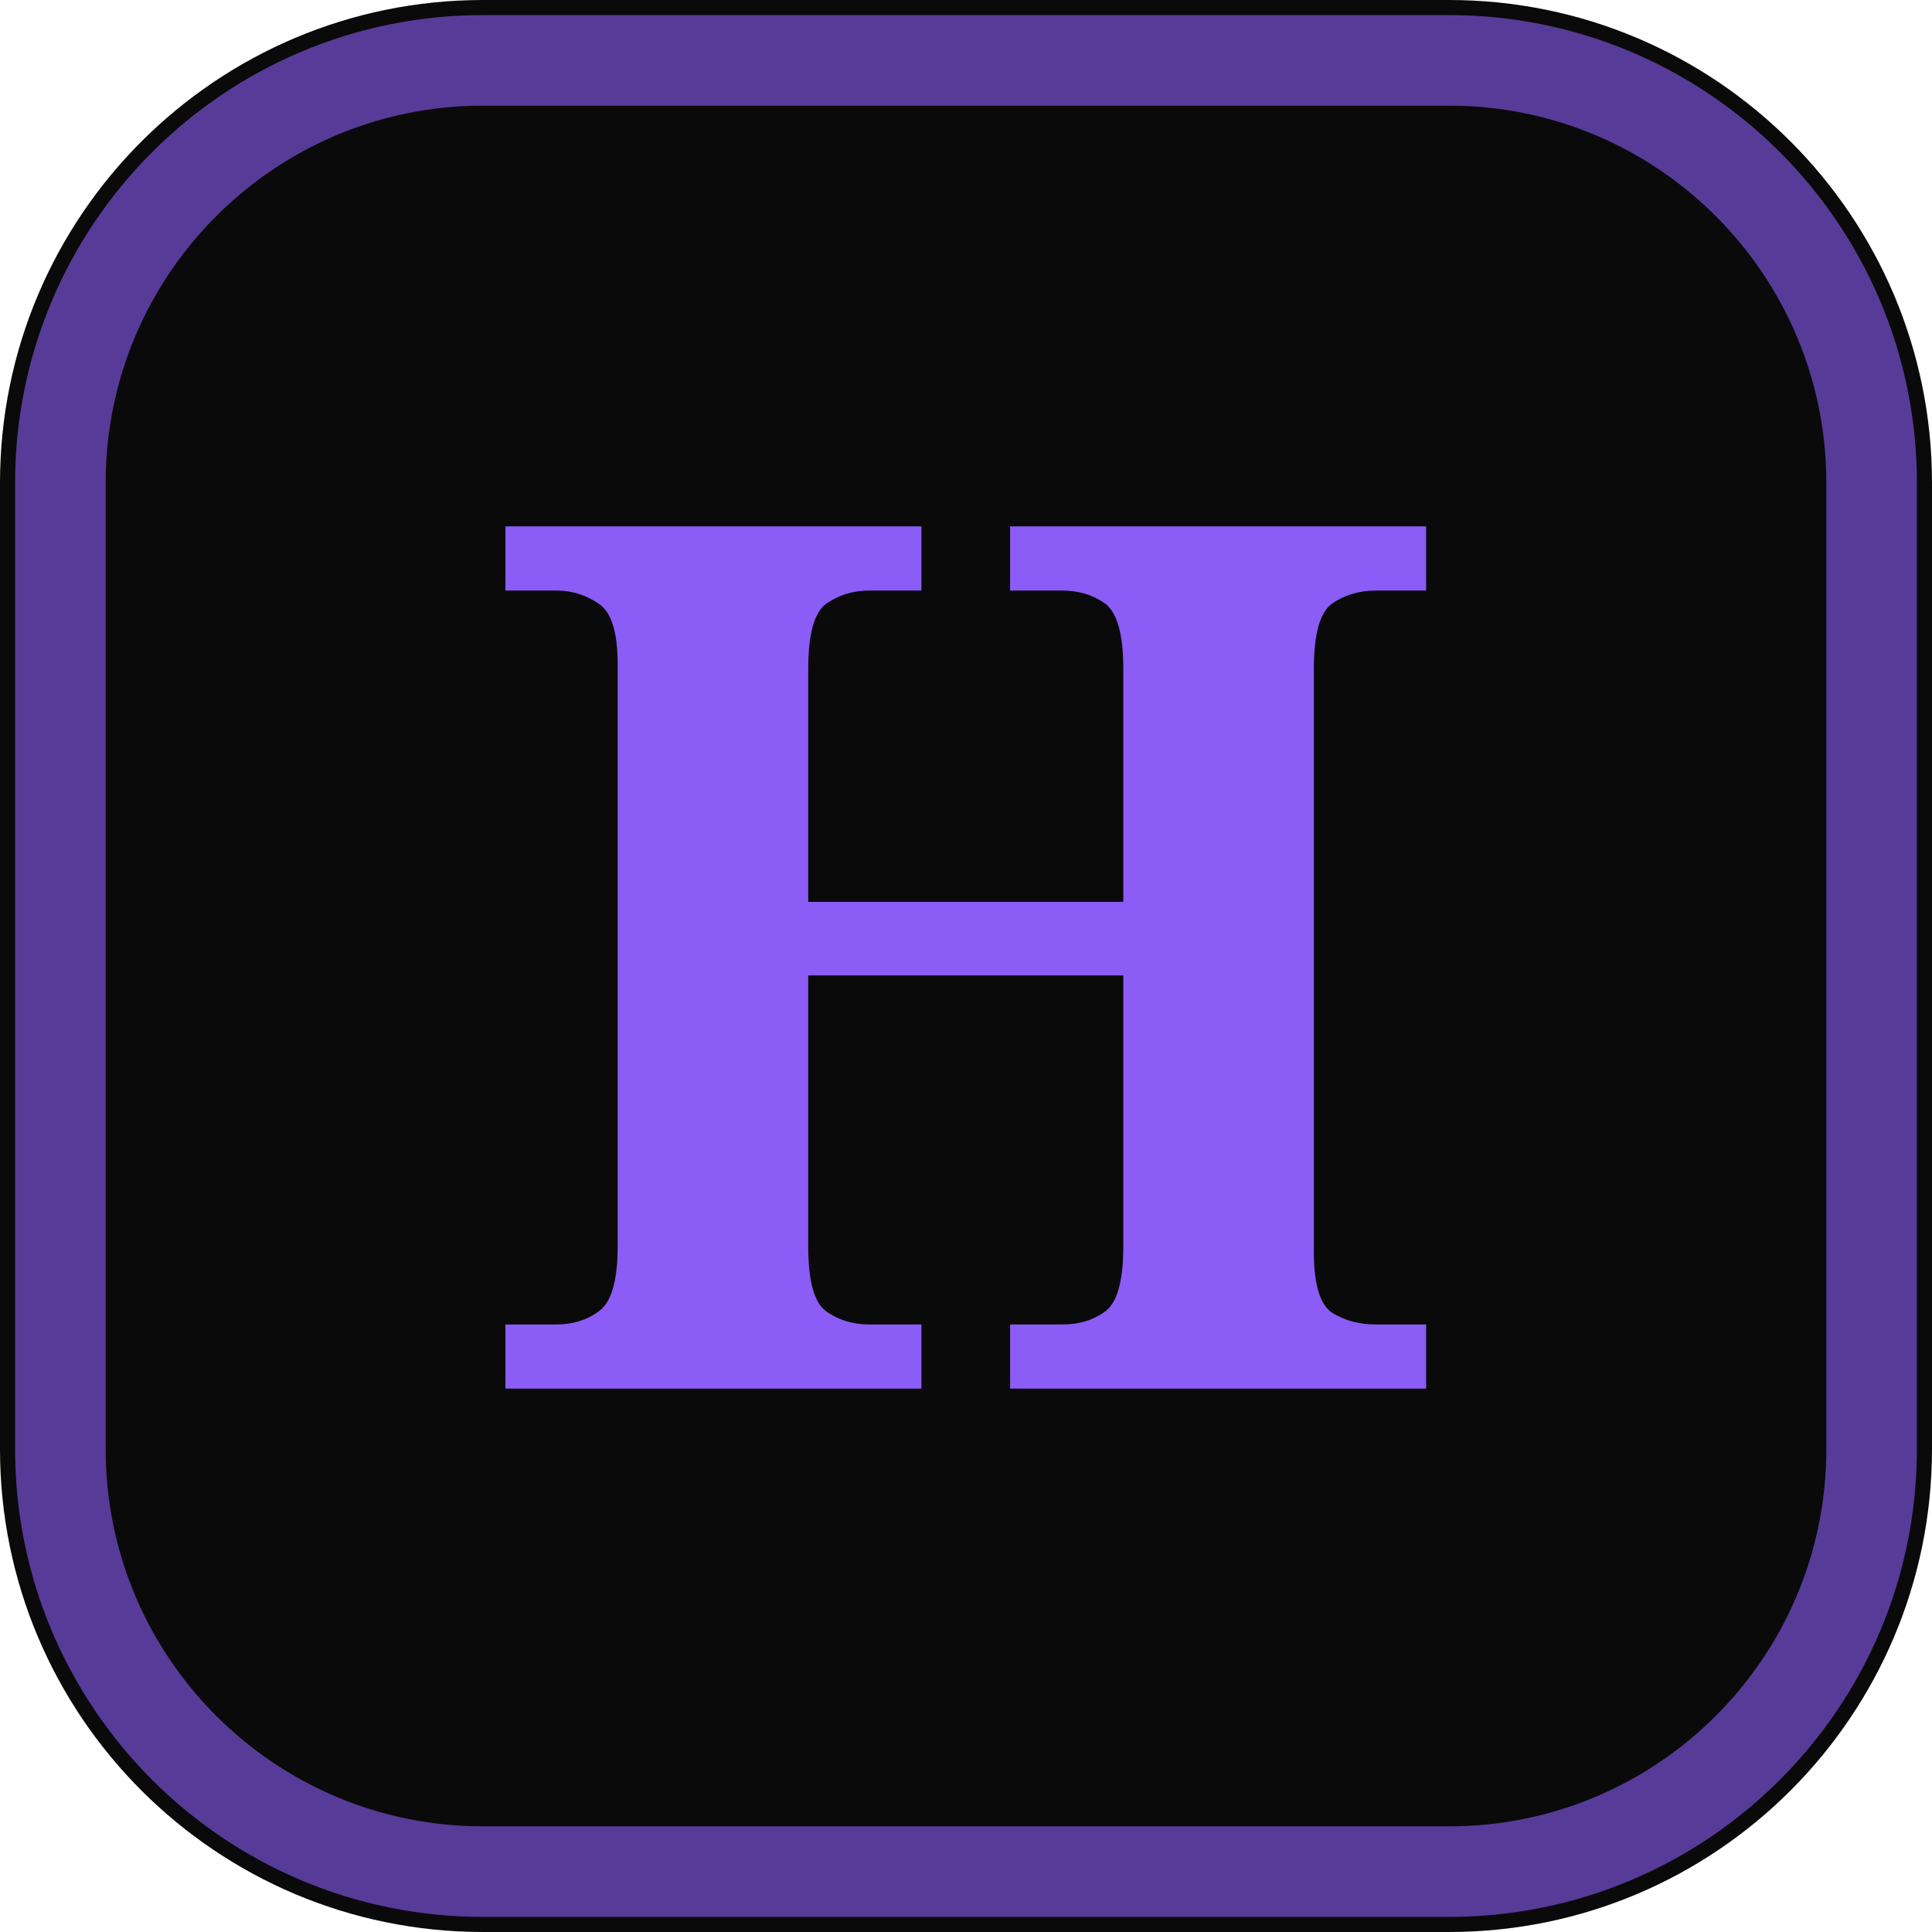
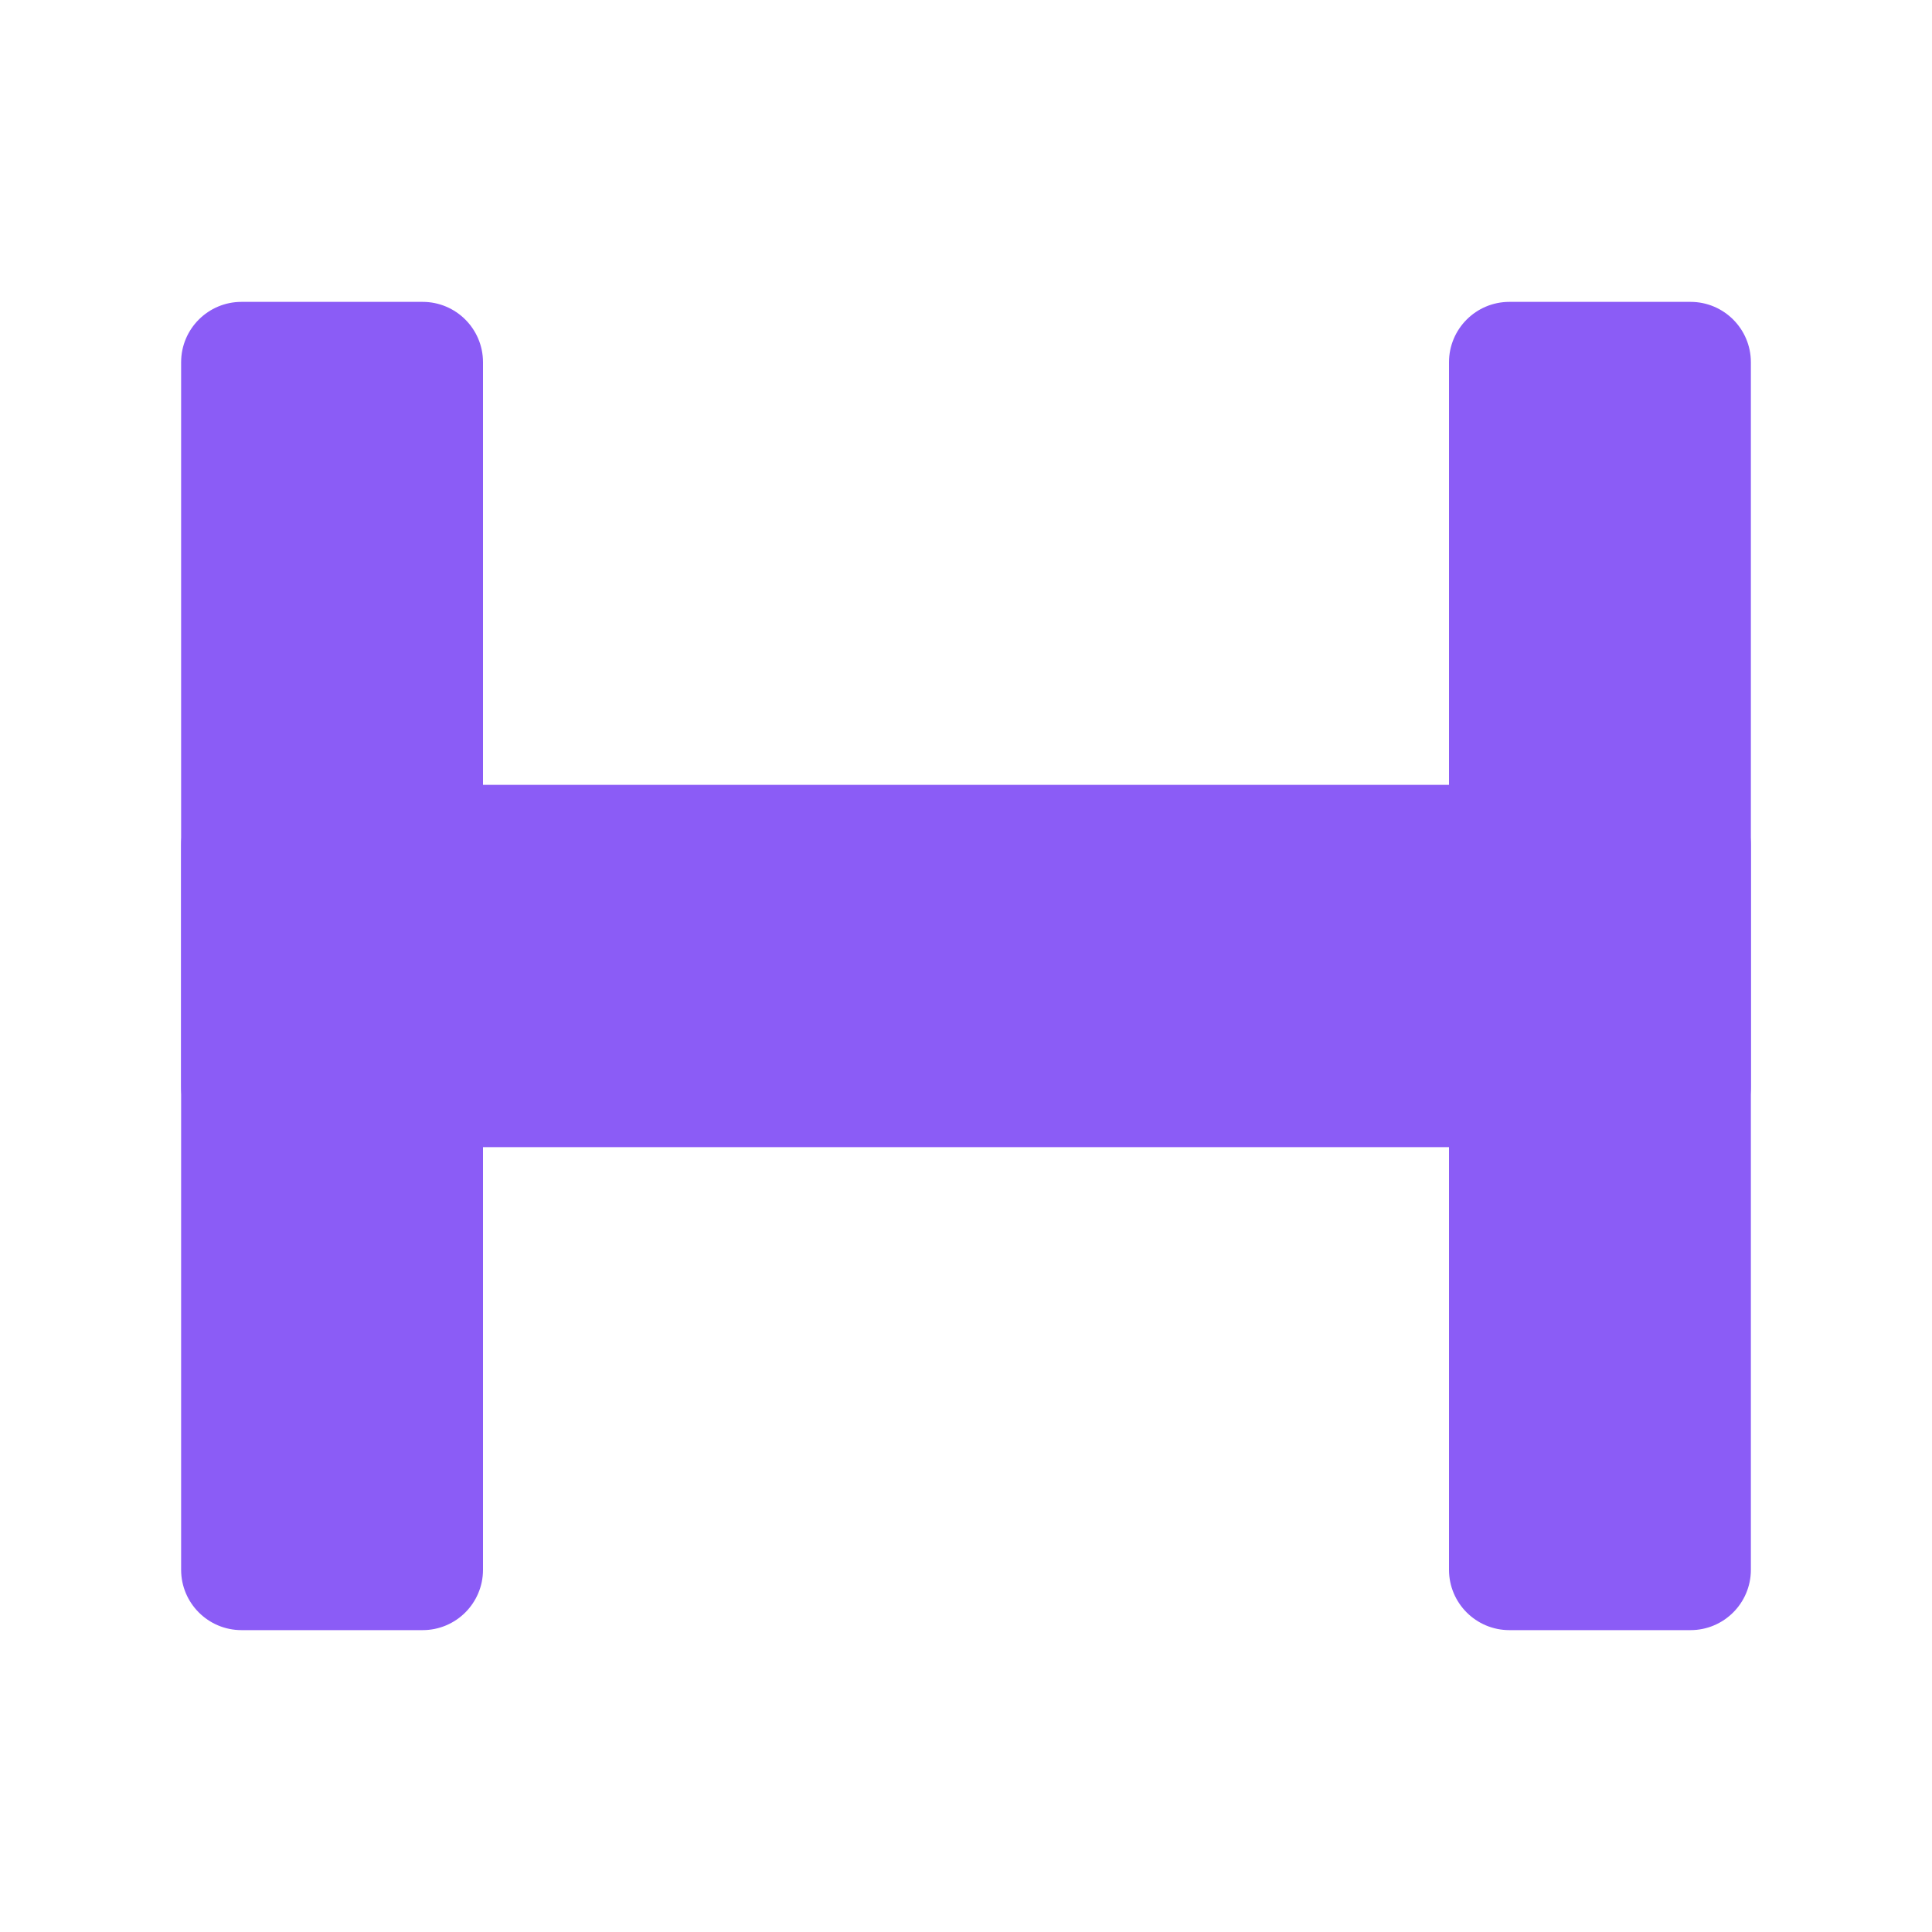
<svg xmlns="http://www.w3.org/2000/svg" viewBox="0 0 32 32">
-   <rect width="32" height="32" rx="8" fill="#0a0a0a" />
-   <rect x="1" y="1" width="30" height="30" rx="7" fill="none" stroke="#8b5cf6" stroke-width="1.5" opacity="0.6" />
-   <text x="16" y="23" font-family="Georgia, serif" font-size="20" font-weight="700" fill="#8b5cf6" text-anchor="middle" letter-spacing="-1">H</text>
+   <rect x="3" y="5" width="5" height="22" rx="1" fill="#8b5cf6" />
+   <rect x="24" y="5" width="5" height="22" rx="1" fill="#8b5cf6" />
+   <rect x="3" y="13" width="26" height="6" rx="1" fill="#8b5cf6" />
</svg>
